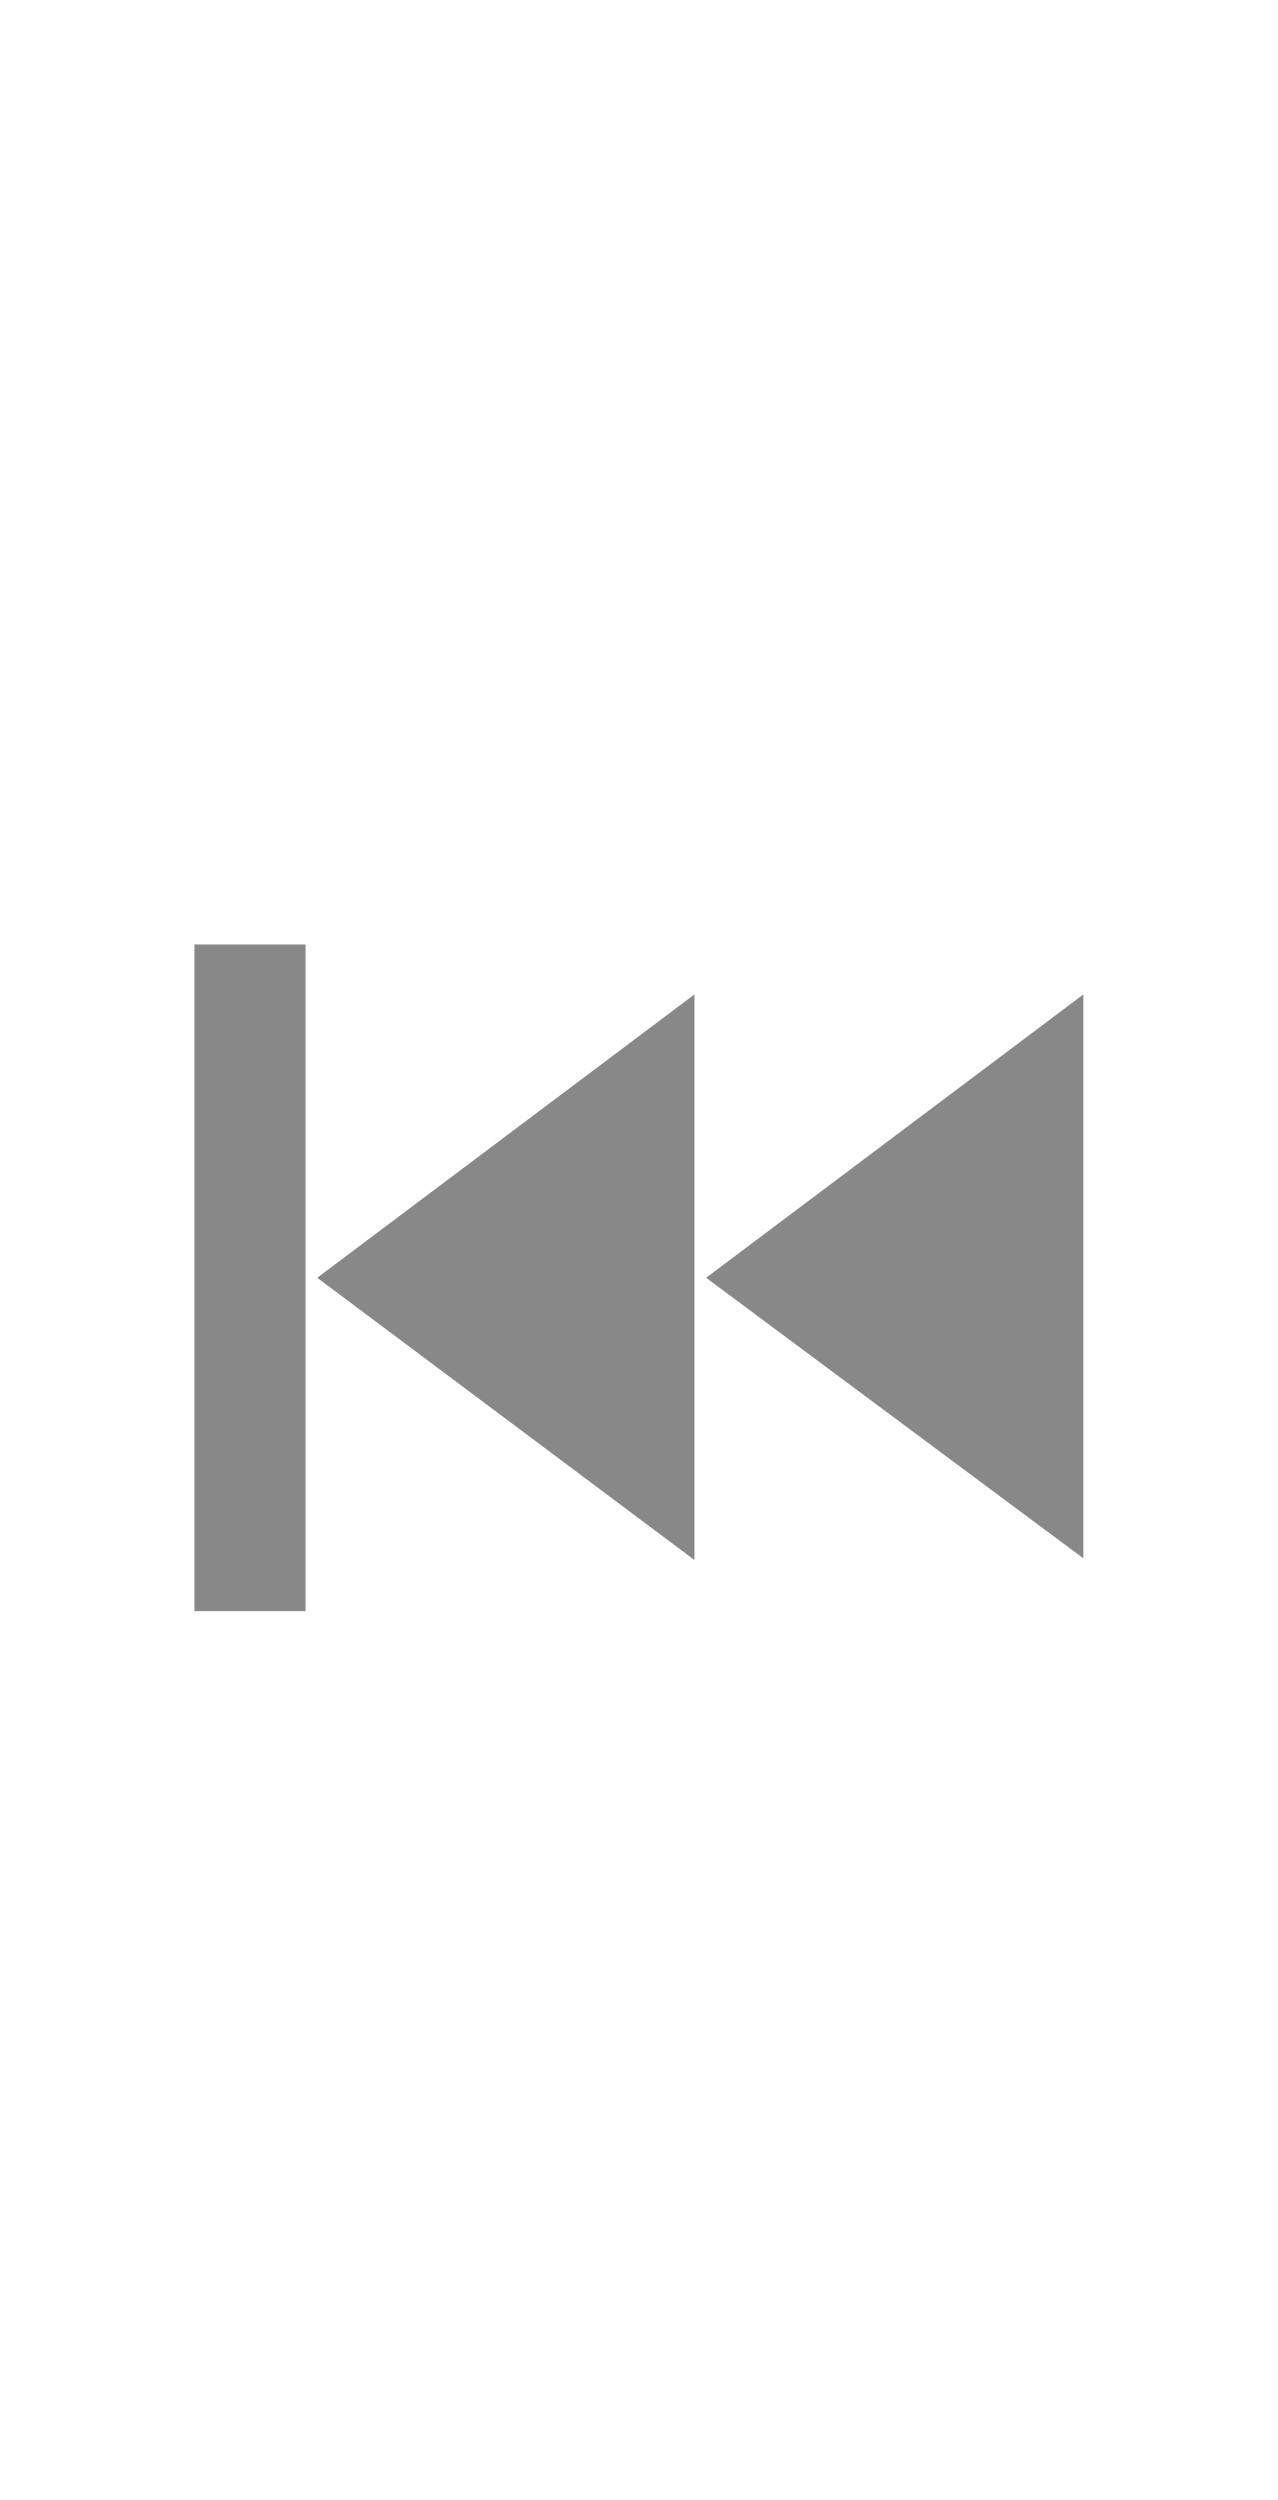
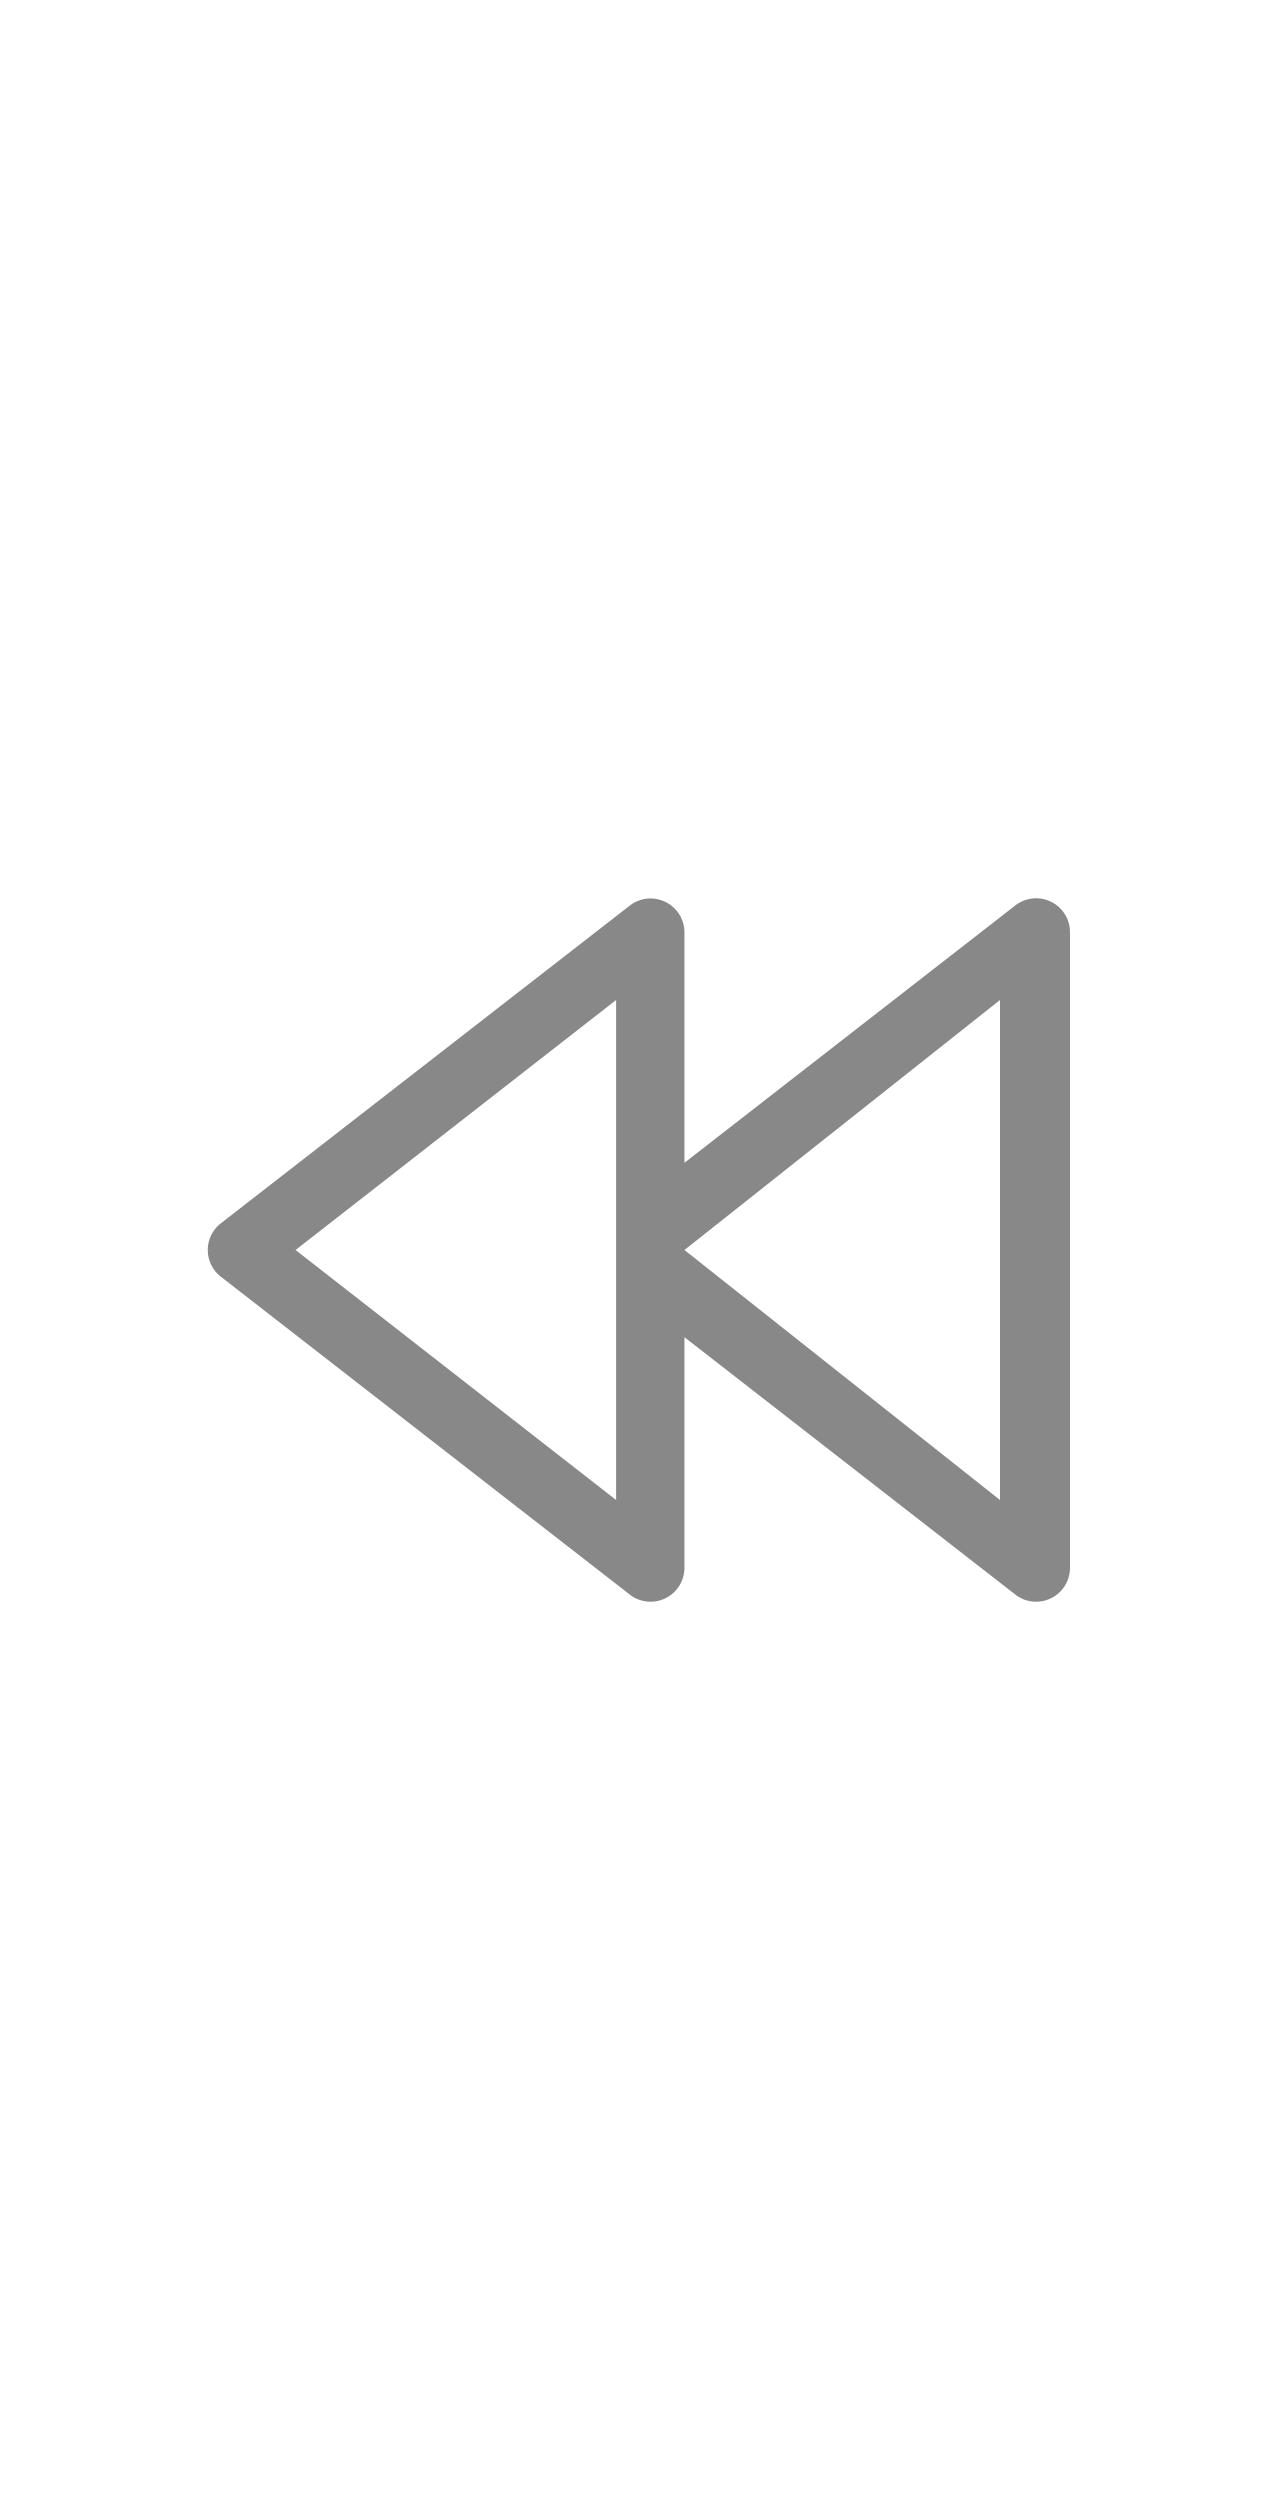
- <svg xmlns="http://www.w3.org/2000/svg" viewBox="0 0 23 45">
-   <defs>
-     <style>.cls-1{fill:none;}.cls-2{fill:#888;}</style>
-   </defs>
-   <g id="UI">
-     <rect class="cls-1" width="23" height="45" />
-     <path class="cls-2" d="M19.5,17.9V28.05L12.71,23ZM5.71,23l6.79,5.08V17.9ZM3.5,29h2V17h-2Z" />
-   </g>
+ <svg xmlns="http://www.w3.org/2000/svg" width="23" height="45" viewBox="0 0 23 45">
+   <rect width="23" height="45" transform="translate(23 45) rotate(-180)" style="fill:none" />
+   <path d="M12.32,16.79v4.14l5.94-4.62a.61.61,0,0,1,1,.48V28.21a.61.61,0,0,1-1,.48l-5.94-4.62v4.14a.61.61,0,0,1-1,.48L4,23a.61.61,0,0,1,0-1l7.35-5.71A.61.61,0,0,1,12.32,16.79Zm-7,5.71L11.09,27V18Zm7,0v0L18,27V18Z" style="fill:#888" />
</svg>
